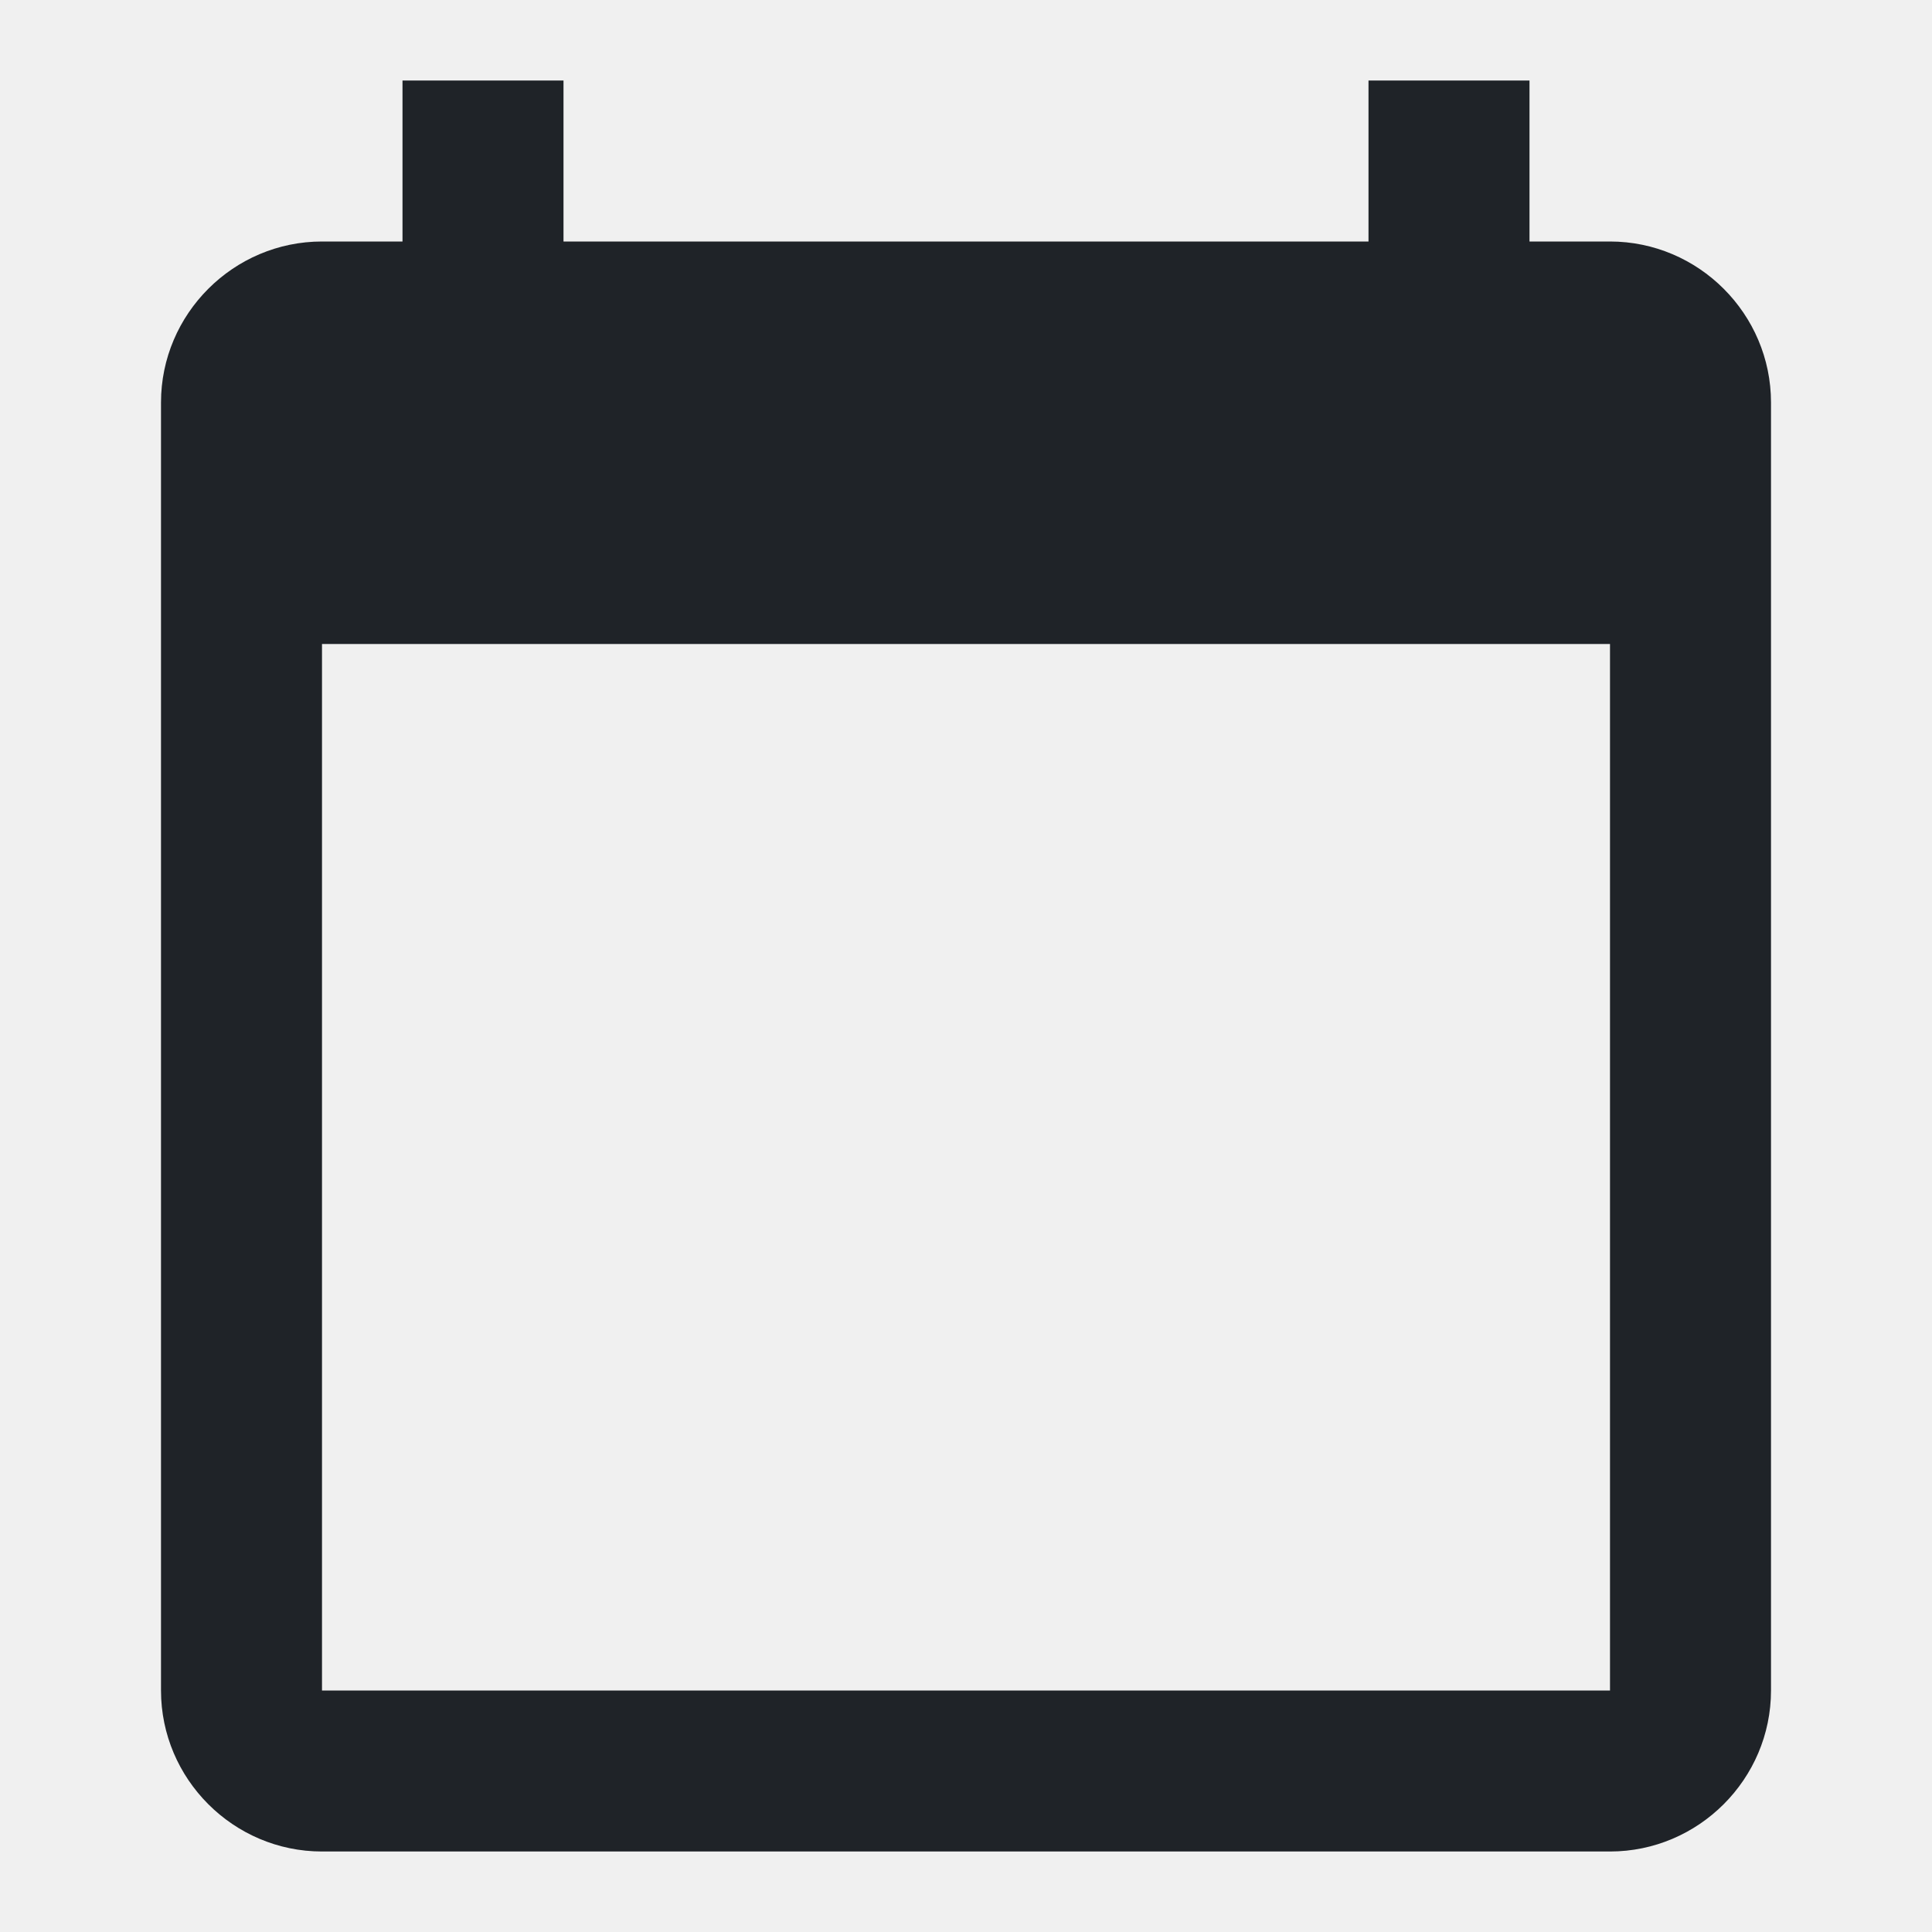
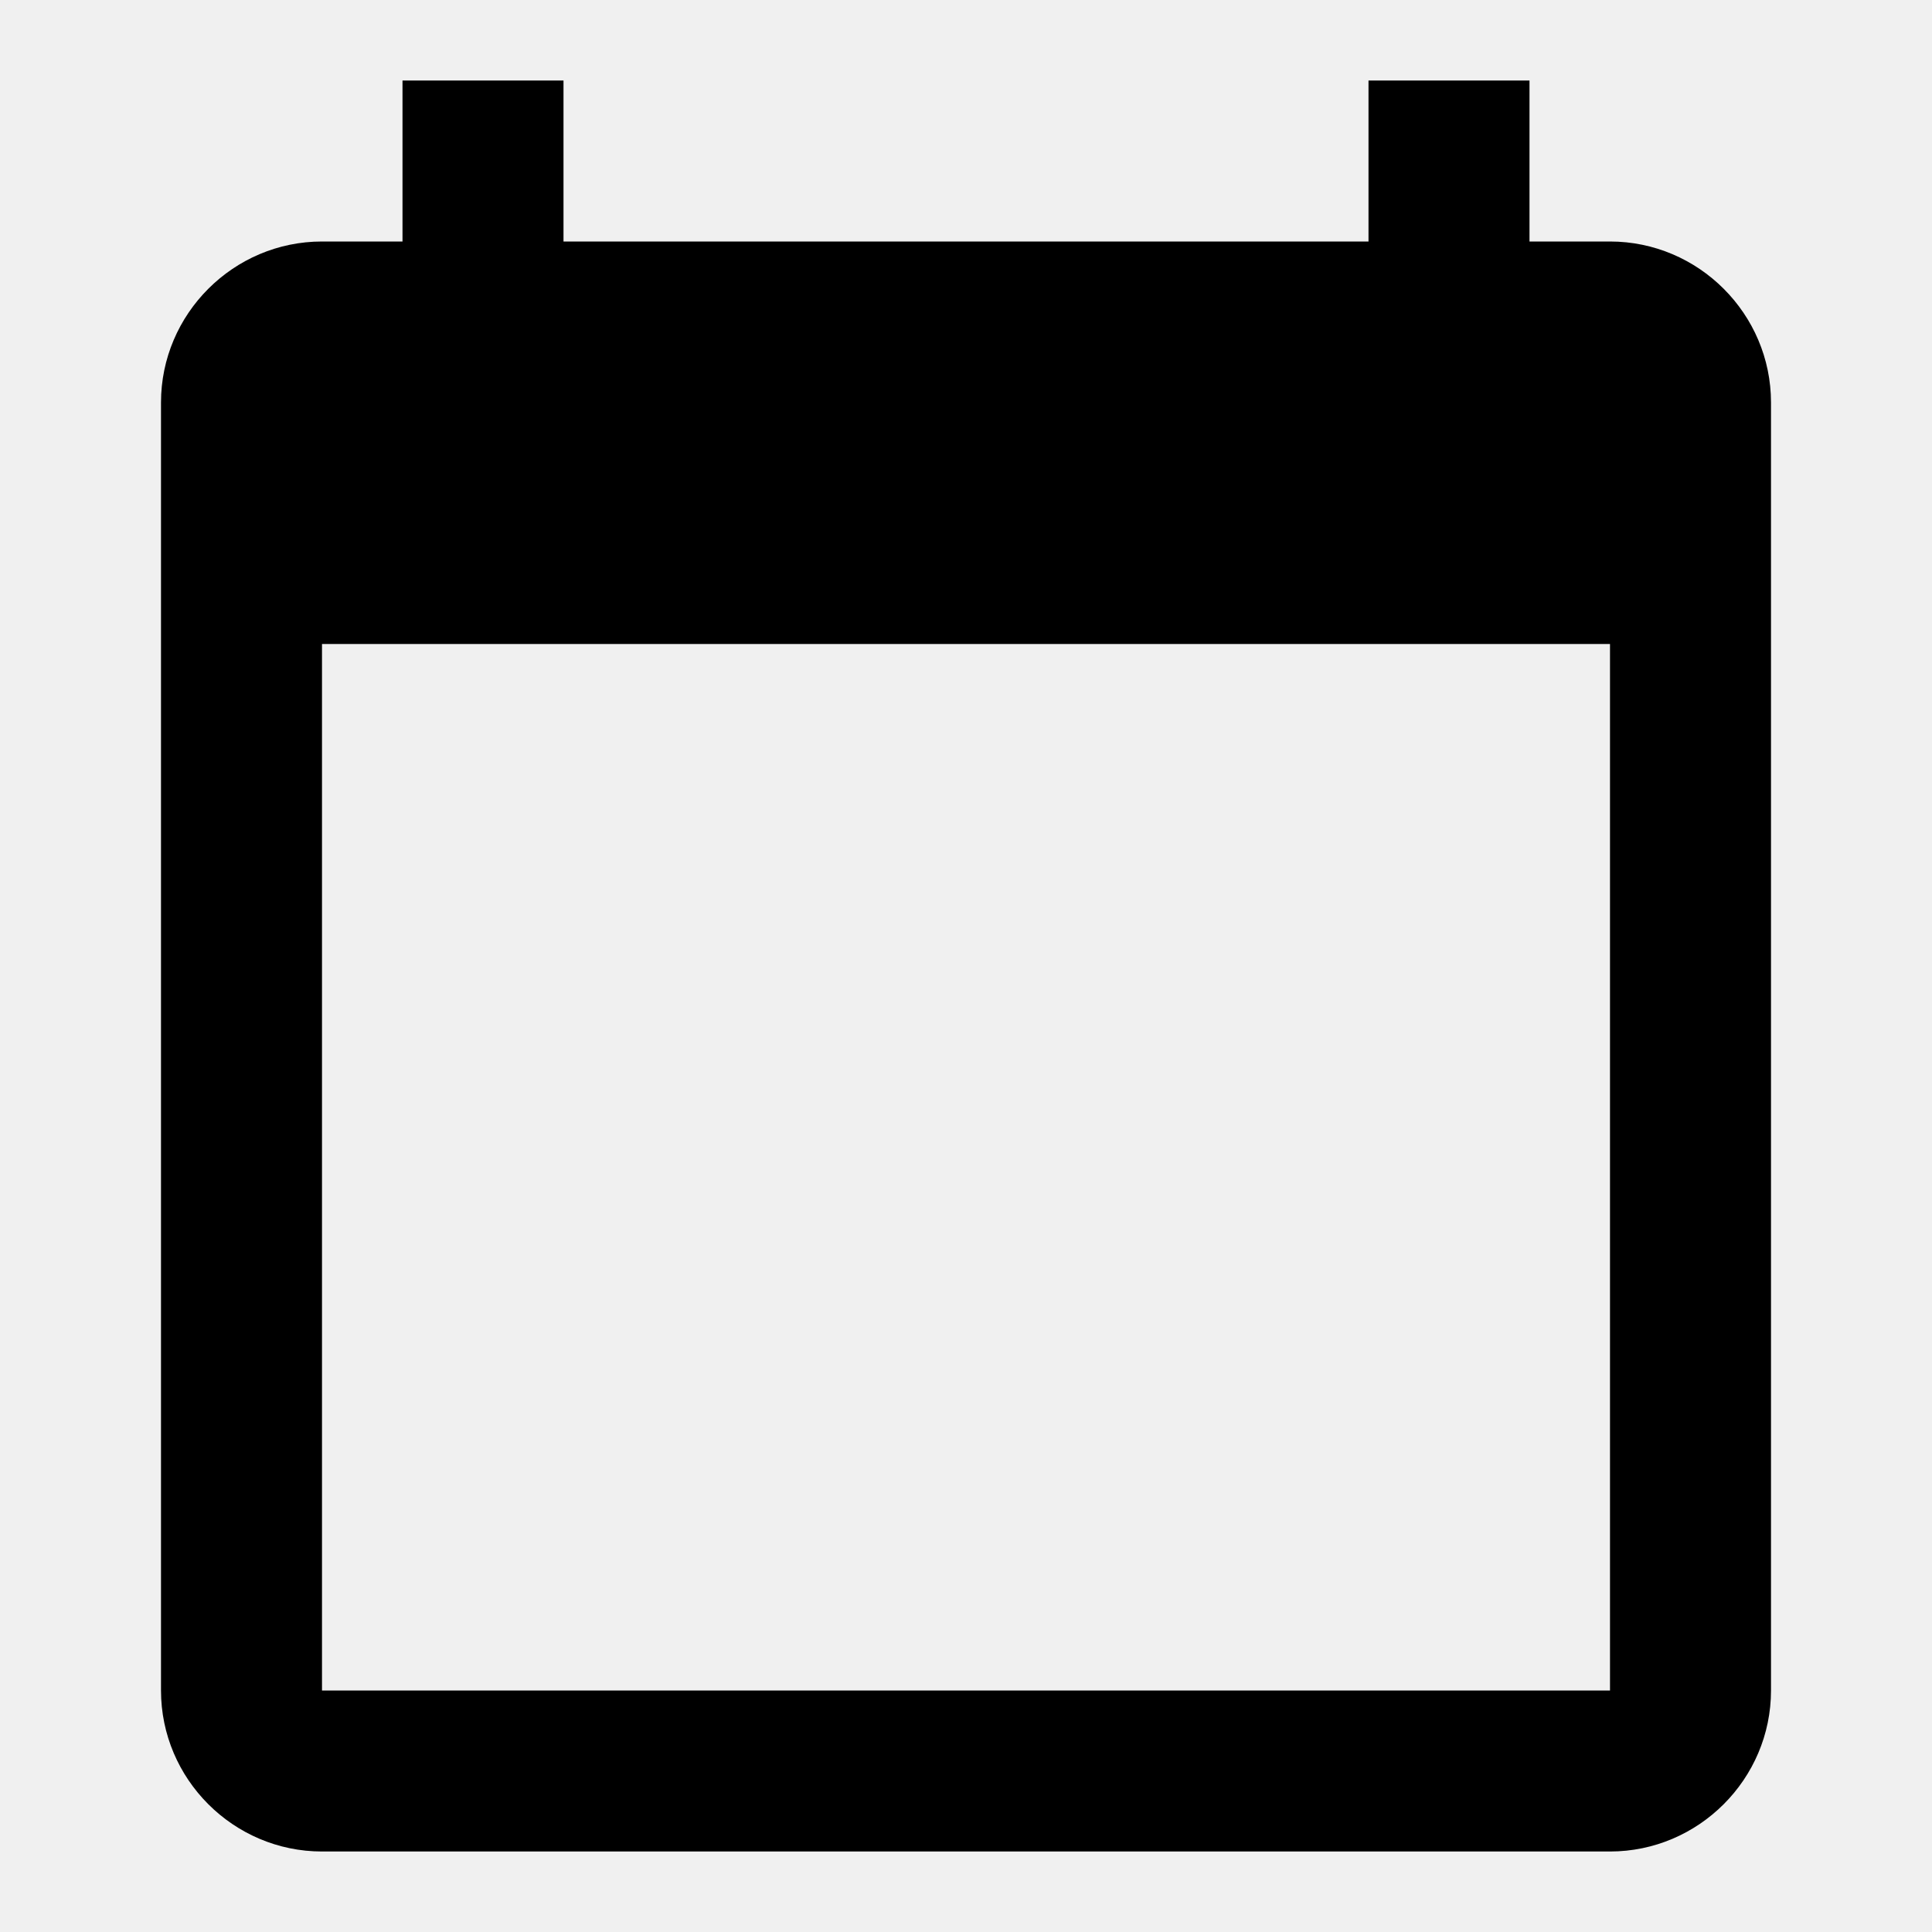
- <svg xmlns="http://www.w3.org/2000/svg" width="24" height="24" viewBox="0 0 24 24" fill="none">
+ <svg xmlns="http://www.w3.org/2000/svg" id="mdi-calendar-today" width="24" height="24" viewBox="0 0 24 24">
  <g clip-path="url(#clip0_1_2706)">
-     <path d="M20 3H19V1H17V3H7V1H5V3H4C2.9 3 2 3.9 2 5V21C2 22.1 2.9 23 4 23H20C21.1 23 22 22.1 22 21V5C22 3.9 21.1 3 20 3ZM20 21H4V8H20V21Z" fill="#1F2328" />
+     <path d="M20 3H19V1H17V3H7V1H5V3H4C2.9 3 2 3.9 2 5V21C2 22.1 2.9 23 4 23H20C21.1 23 22 22.1 22 21V5C22 3.9 21.1 3 20 3ZM20 21H4V8H20V21Z" />
  </g>
  <defs>
    <clipPath id="clip0_1_2706">
-       <rect width="24" height="24" fill="white" />
+       <rect width="24" height="24" />
    </clipPath>
  </defs>
</svg>
